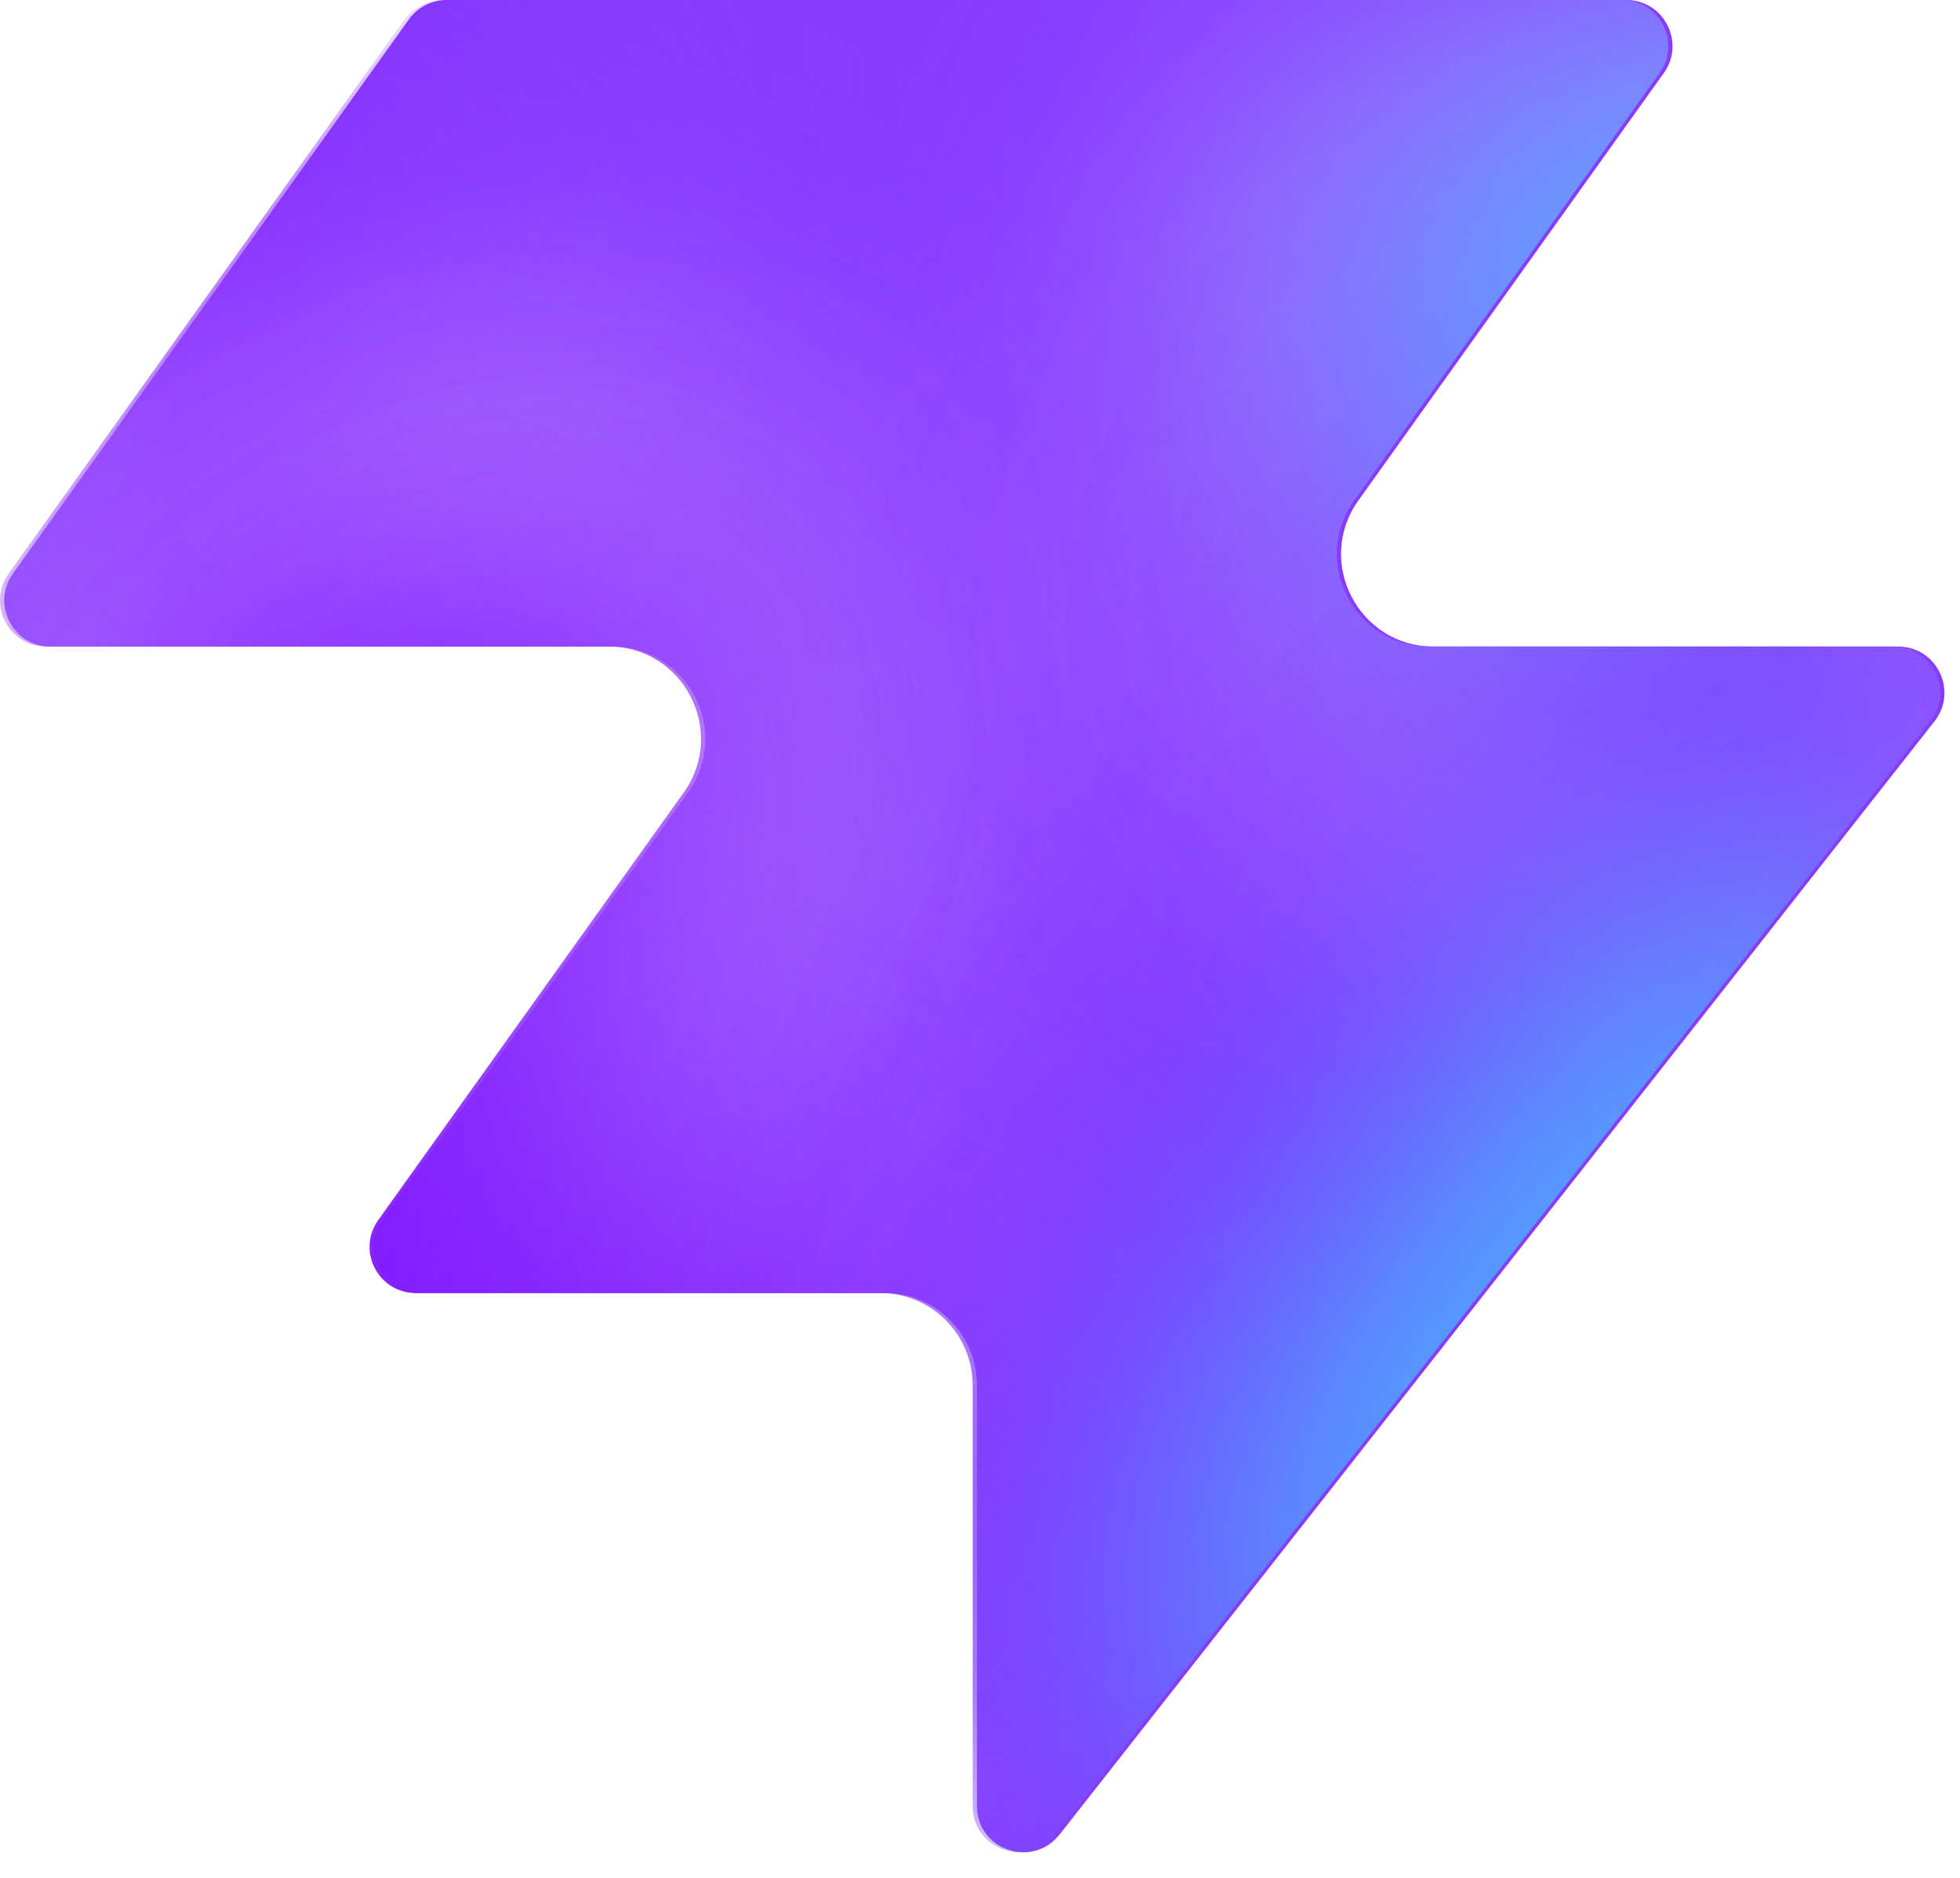
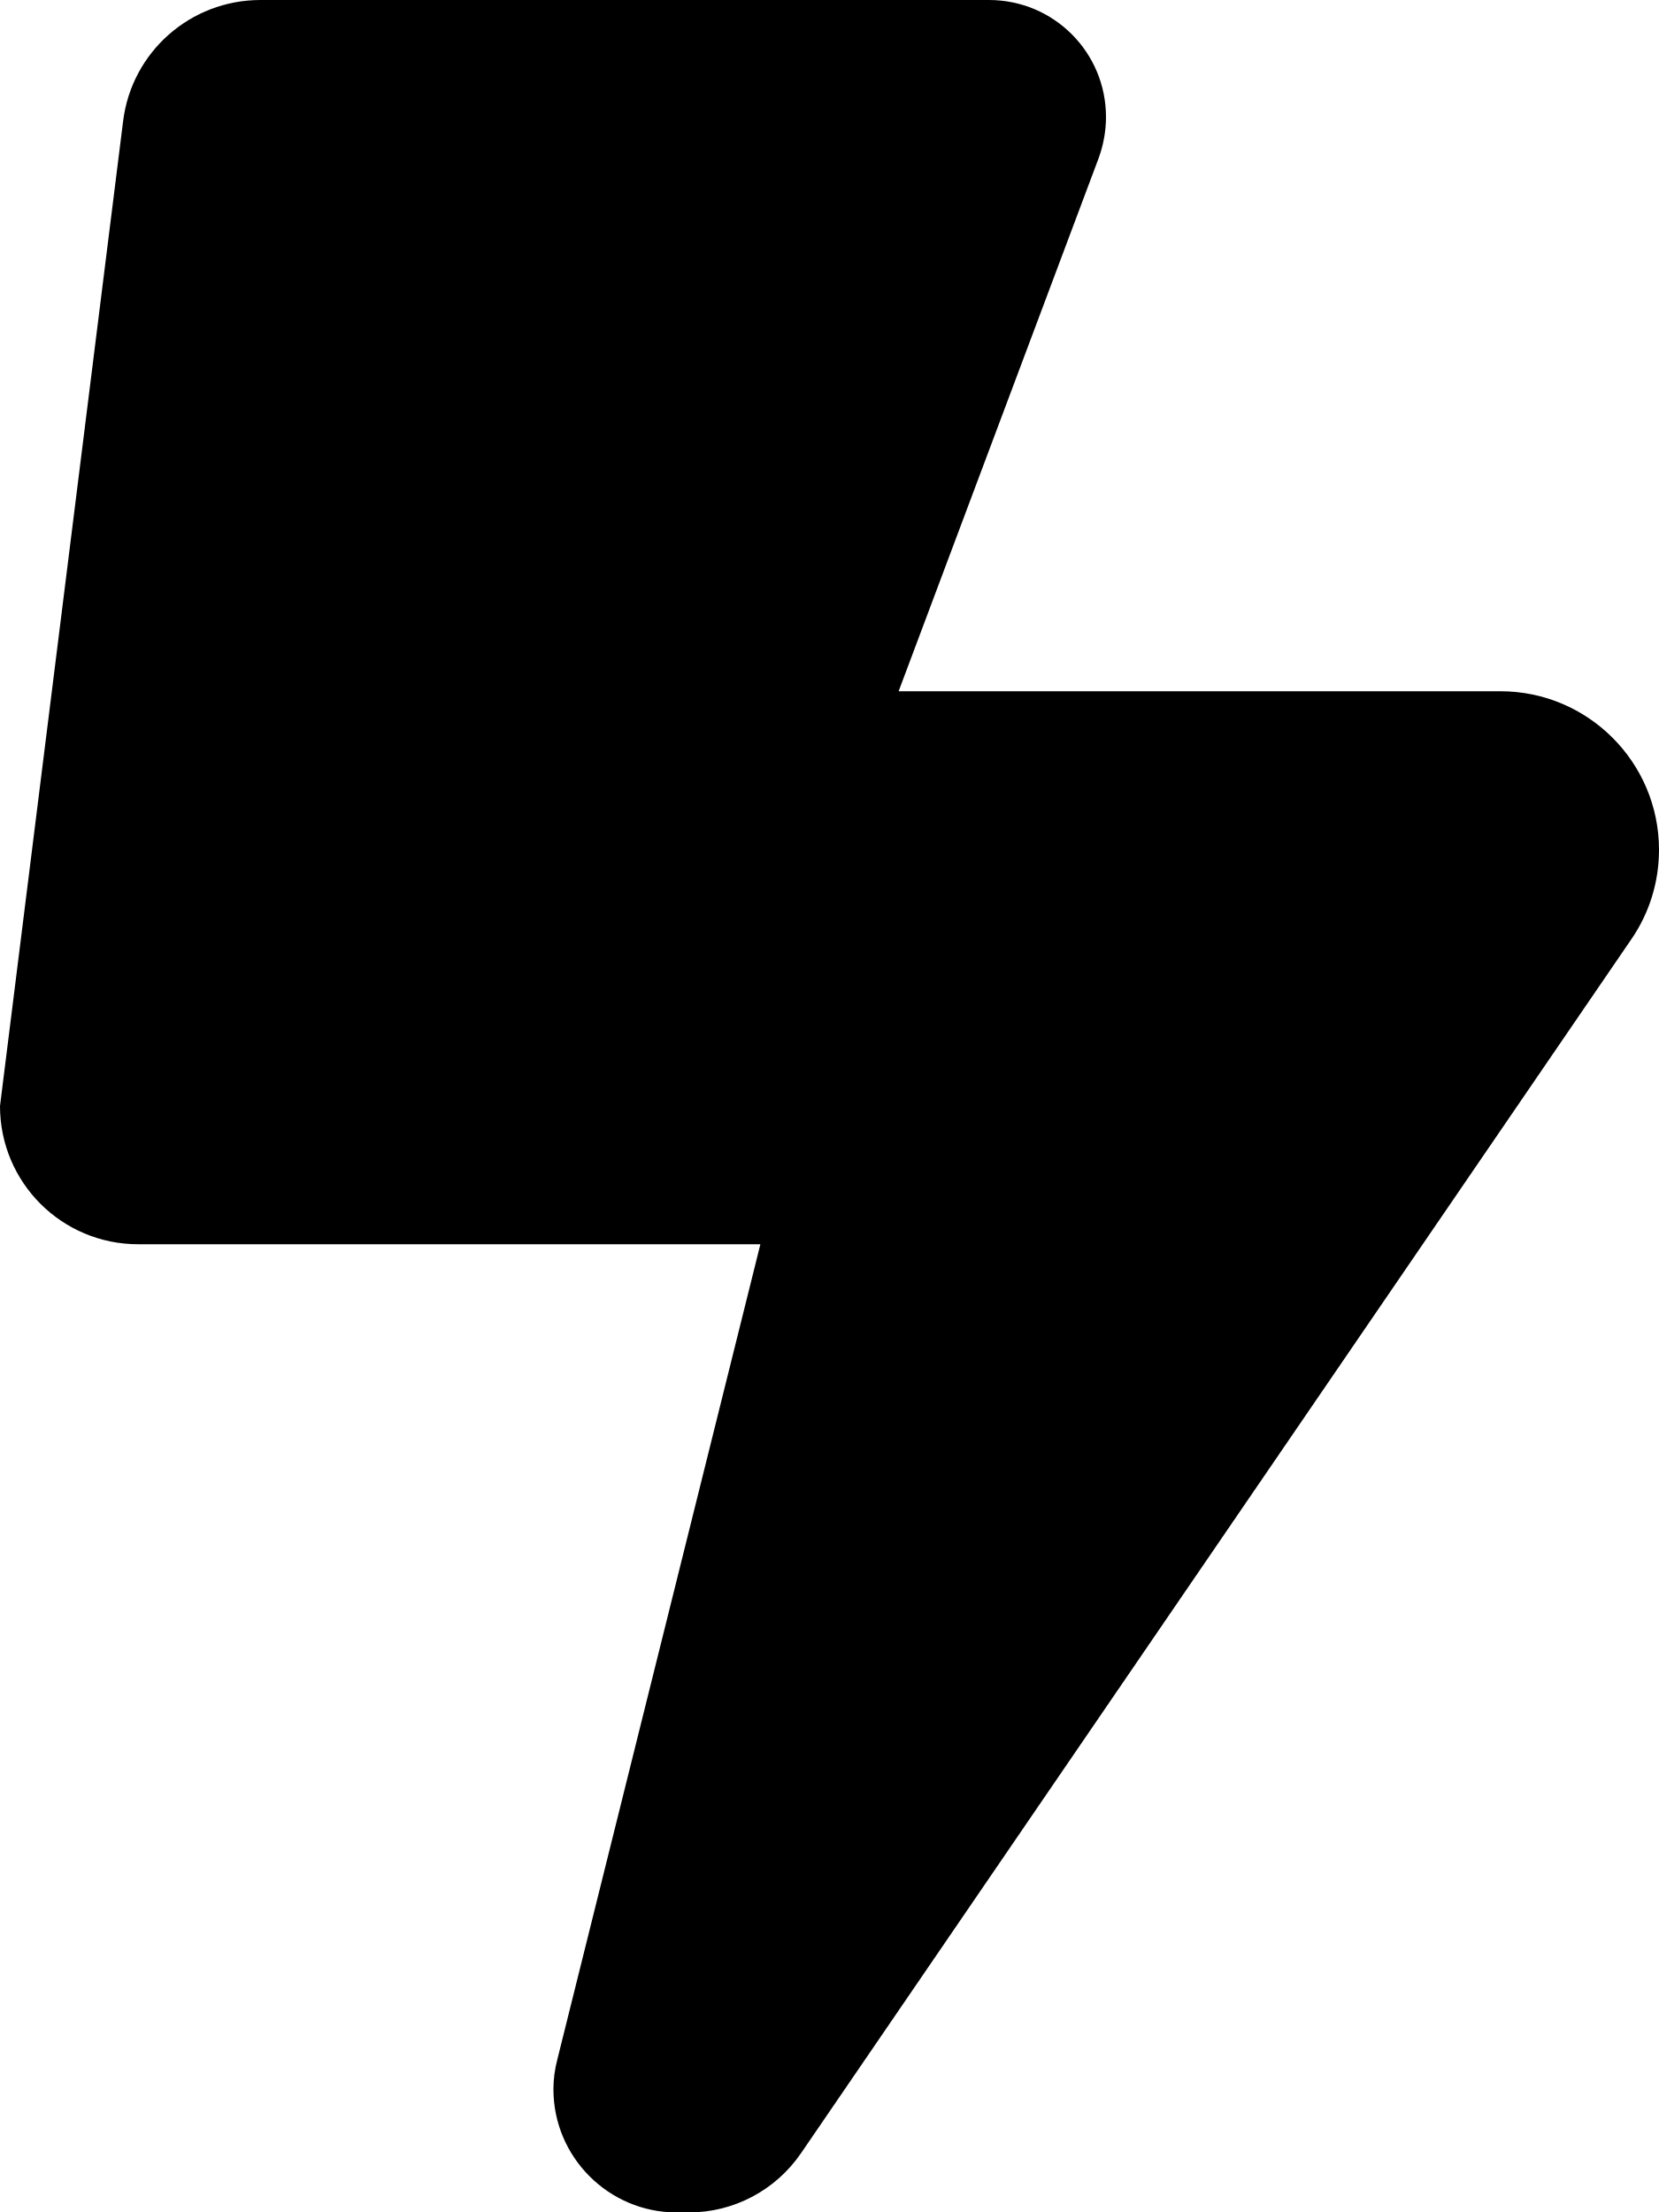
- <svg xmlns="http://www.w3.org/2000/svg" width="48" height="46" fill="none" viewBox="0 0 48 46">
-   <path fill="#863bff" d="M25.946 44.938c-.664.845-2.021.375-2.021-.698V33.937a2.26 2.26 0 0 0-2.262-2.262H10.287c-.92 0-1.456-1.04-.92-1.788l7.48-10.471c1.07-1.497 0-3.578-1.842-3.578H1.237c-.92 0-1.456-1.04-.92-1.788L10.013.474c.214-.297.556-.474.92-.474h28.894c.92 0 1.456 1.04.92 1.788l-7.48 10.471c-1.07 1.498 0 3.579 1.842 3.579h11.377c.943 0 1.473 1.088.89 1.83L25.947 44.94z" style="fill:#863bff;fill:color(display-p3 .525 .23 1);fill-opacity:1" />
-   <mask id="a" width="48" height="46" x="0" y="0" maskUnits="userSpaceOnUse" style="mask-type:alpha">
-     <path fill="#000" d="M25.842 44.938c-.664.844-2.021.375-2.021-.698V33.937a2.26 2.26 0 0 0-2.262-2.262H10.183c-.92 0-1.456-1.04-.92-1.788l7.48-10.471c1.07-1.498 0-3.579-1.842-3.579H1.133c-.92 0-1.456-1.04-.92-1.787L9.91.473c.214-.297.556-.474.92-.474h28.894c.92 0 1.456 1.04.92 1.788l-7.48 10.471c-1.07 1.498 0 3.578 1.842 3.578h11.377c.943 0 1.473 1.088.89 1.832L25.843 44.94z" style="fill:#000;fill-opacity:1" />
-   </mask>
-   <g mask="url(#a)">
-     <g filter="url(#b)">
-       <ellipse cx="5.508" cy="14.704" fill="#ede6ff" rx="5.508" ry="14.704" style="fill:#ede6ff;fill:color(display-p3 .927 .903 1);fill-opacity:1" transform="matrix(.00324 1 1 -.00324 -4.47 31.516)" />
-     </g>
-     <g filter="url(#c)">
-       <ellipse cx="10.399" cy="29.851" fill="#ede6ff" rx="10.399" ry="29.851" style="fill:#ede6ff;fill:color(display-p3 .927 .903 1);fill-opacity:1" transform="matrix(.00324 1 1 -.00324 -39.328 7.883)" />
-     </g>
-     <g filter="url(#d)">
-       <ellipse cx="5.508" cy="30.487" fill="#7e14ff" rx="5.508" ry="30.487" style="fill:#7e14ff;fill:color(display-p3 .492 .077 1);fill-opacity:1" transform="rotate(89.814 -25.913 -14.639)scale(1 -1)" />
-     </g>
-     <g filter="url(#e)">
-       <ellipse cx="5.508" cy="30.599" fill="#7e14ff" rx="5.508" ry="30.599" style="fill:#7e14ff;fill:color(display-p3 .492 .077 1);fill-opacity:1" transform="rotate(89.814 -32.644 -3.334)scale(1 -1)" />
-     </g>
-     <g filter="url(#f)">
-       <ellipse cx="5.508" cy="30.599" fill="#7e14ff" rx="5.508" ry="30.599" style="fill:#7e14ff;fill:color(display-p3 .492 .077 1);fill-opacity:1" transform="matrix(.00324 1 1 -.00324 -34.34 30.47)" />
-     </g>
-     <g filter="url(#g)">
-       <ellipse cx="14.072" cy="22.078" fill="#ede6ff" rx="14.072" ry="22.078" style="fill:#ede6ff;fill:color(display-p3 .927 .903 1);fill-opacity:1" transform="rotate(93.35 24.506 48.493)scale(-1 1)" />
-     </g>
-     <g filter="url(#h)">
-       <ellipse cx="3.47" cy="21.501" fill="#7e14ff" rx="3.47" ry="21.501" style="fill:#7e14ff;fill:color(display-p3 .492 .077 1);fill-opacity:1" transform="rotate(89.009 28.708 47.59)scale(-1 1)" />
-     </g>
-     <g filter="url(#i)">
-       <ellipse cx="3.47" cy="21.501" fill="#7e14ff" rx="3.47" ry="21.501" style="fill:#7e14ff;fill:color(display-p3 .492 .077 1);fill-opacity:1" transform="rotate(89.009 28.708 47.59)scale(-1 1)" />
-     </g>
-     <g filter="url(#j)">
-       <ellipse cx=".387" cy="8.972" fill="#7e14ff" rx="4.407" ry="29.108" style="fill:#7e14ff;fill:color(display-p3 .492 .077 1);fill-opacity:1" transform="rotate(39.51 .387 8.972)" />
-     </g>
-     <g filter="url(#k)">
-       <ellipse cx="47.523" cy="-6.092" fill="#7e14ff" rx="4.407" ry="29.108" style="fill:#7e14ff;fill:color(display-p3 .492 .077 1);fill-opacity:1" transform="rotate(37.892 47.523 -6.092)" />
-     </g>
-     <g filter="url(#l)">
-       <ellipse cx="41.412" cy="6.333" fill="#47bfff" rx="5.971" ry="9.665" style="fill:#47bfff;fill:color(display-p3 .28 .748 1);fill-opacity:1" transform="rotate(37.892 41.412 6.333)" />
-     </g>
-     <g filter="url(#m)">
-       <ellipse cx="-1.879" cy="38.332" fill="#7e14ff" rx="4.407" ry="29.108" style="fill:#7e14ff;fill:color(display-p3 .492 .077 1);fill-opacity:1" transform="rotate(37.892 -1.88 38.332)" />
-     </g>
-     <g filter="url(#n)">
-       <ellipse cx="-1.879" cy="38.332" fill="#7e14ff" rx="4.407" ry="29.108" style="fill:#7e14ff;fill:color(display-p3 .492 .077 1);fill-opacity:1" transform="rotate(37.892 -1.88 38.332)" />
-     </g>
-     <g filter="url(#o)">
-       <ellipse cx="35.651" cy="29.907" fill="#7e14ff" rx="4.407" ry="29.108" style="fill:#7e14ff;fill:color(display-p3 .492 .077 1);fill-opacity:1" transform="rotate(37.892 35.651 29.907)" />
-     </g>
-     <g filter="url(#p)">
-       <ellipse cx="38.418" cy="32.4" fill="#47bfff" rx="5.971" ry="15.297" style="fill:#47bfff;fill:color(display-p3 .28 .748 1);fill-opacity:1" transform="rotate(37.892 38.418 32.4)" />
-     </g>
-   </g>
-   <defs>
-     <filter id="b" width="60.045" height="41.654" x="-19.77" y="16.149" color-interpolation-filters="sRGB" filterUnits="userSpaceOnUse">
-       <feFlood flood-opacity="0" result="BackgroundImageFix" />
-       <feBlend in="SourceGraphic" in2="BackgroundImageFix" result="shape" />
-       <feGaussianBlur result="effect1_foregroundBlur_2002_17158" stdDeviation="7.659" />
-     </filter>
-     <filter id="c" width="90.34" height="51.437" x="-54.613" y="-7.533" color-interpolation-filters="sRGB" filterUnits="userSpaceOnUse">
-       <feFlood flood-opacity="0" result="BackgroundImageFix" />
-       <feBlend in="SourceGraphic" in2="BackgroundImageFix" result="shape" />
-       <feGaussianBlur result="effect1_foregroundBlur_2002_17158" stdDeviation="7.659" />
-     </filter>
-     <filter id="d" width="79.355" height="29.4" x="-49.64" y="2.03" color-interpolation-filters="sRGB" filterUnits="userSpaceOnUse">
-       <feFlood flood-opacity="0" result="BackgroundImageFix" />
-       <feBlend in="SourceGraphic" in2="BackgroundImageFix" result="shape" />
-       <feGaussianBlur result="effect1_foregroundBlur_2002_17158" stdDeviation="4.596" />
-     </filter>
-     <filter id="e" width="79.579" height="29.4" x="-45.045" y="20.029" color-interpolation-filters="sRGB" filterUnits="userSpaceOnUse">
-       <feFlood flood-opacity="0" result="BackgroundImageFix" />
-       <feBlend in="SourceGraphic" in2="BackgroundImageFix" result="shape" />
-       <feGaussianBlur result="effect1_foregroundBlur_2002_17158" stdDeviation="4.596" />
-     </filter>
-     <filter id="f" width="79.579" height="29.4" x="-43.513" y="21.178" color-interpolation-filters="sRGB" filterUnits="userSpaceOnUse">
-       <feFlood flood-opacity="0" result="BackgroundImageFix" />
-       <feBlend in="SourceGraphic" in2="BackgroundImageFix" result="shape" />
-       <feGaussianBlur result="effect1_foregroundBlur_2002_17158" stdDeviation="4.596" />
-     </filter>
-     <filter id="g" width="74.749" height="58.852" x="15.756" y="-17.901" color-interpolation-filters="sRGB" filterUnits="userSpaceOnUse">
-       <feFlood flood-opacity="0" result="BackgroundImageFix" />
-       <feBlend in="SourceGraphic" in2="BackgroundImageFix" result="shape" />
-       <feGaussianBlur result="effect1_foregroundBlur_2002_17158" stdDeviation="7.659" />
-     </filter>
-     <filter id="h" width="61.377" height="25.362" x="23.548" y="2.284" color-interpolation-filters="sRGB" filterUnits="userSpaceOnUse">
-       <feFlood flood-opacity="0" result="BackgroundImageFix" />
-       <feBlend in="SourceGraphic" in2="BackgroundImageFix" result="shape" />
-       <feGaussianBlur result="effect1_foregroundBlur_2002_17158" stdDeviation="4.596" />
-     </filter>
-     <filter id="i" width="61.377" height="25.362" x="23.548" y="2.284" color-interpolation-filters="sRGB" filterUnits="userSpaceOnUse">
-       <feFlood flood-opacity="0" result="BackgroundImageFix" />
-       <feBlend in="SourceGraphic" in2="BackgroundImageFix" result="shape" />
-       <feGaussianBlur result="effect1_foregroundBlur_2002_17158" stdDeviation="4.596" />
-     </filter>
-     <filter id="j" width="56.045" height="63.649" x="-27.636" y="-22.853" color-interpolation-filters="sRGB" filterUnits="userSpaceOnUse">
-       <feFlood flood-opacity="0" result="BackgroundImageFix" />
-       <feBlend in="SourceGraphic" in2="BackgroundImageFix" result="shape" />
-       <feGaussianBlur result="effect1_foregroundBlur_2002_17158" stdDeviation="4.596" />
-     </filter>
-     <filter id="k" width="54.814" height="64.646" x="20.116" y="-38.415" color-interpolation-filters="sRGB" filterUnits="userSpaceOnUse">
-       <feFlood flood-opacity="0" result="BackgroundImageFix" />
-       <feBlend in="SourceGraphic" in2="BackgroundImageFix" result="shape" />
-       <feGaussianBlur result="effect1_foregroundBlur_2002_17158" stdDeviation="4.596" />
-     </filter>
-     <filter id="l" width="33.541" height="35.313" x="24.641" y="-11.323" color-interpolation-filters="sRGB" filterUnits="userSpaceOnUse">
-       <feFlood flood-opacity="0" result="BackgroundImageFix" />
-       <feBlend in="SourceGraphic" in2="BackgroundImageFix" result="shape" />
-       <feGaussianBlur result="effect1_foregroundBlur_2002_17158" stdDeviation="4.596" />
-     </filter>
-     <filter id="m" width="54.814" height="64.646" x="-29.286" y="6.009" color-interpolation-filters="sRGB" filterUnits="userSpaceOnUse">
-       <feFlood flood-opacity="0" result="BackgroundImageFix" />
-       <feBlend in="SourceGraphic" in2="BackgroundImageFix" result="shape" />
-       <feGaussianBlur result="effect1_foregroundBlur_2002_17158" stdDeviation="4.596" />
-     </filter>
-     <filter id="n" width="54.814" height="64.646" x="-29.286" y="6.009" color-interpolation-filters="sRGB" filterUnits="userSpaceOnUse">
-       <feFlood flood-opacity="0" result="BackgroundImageFix" />
-       <feBlend in="SourceGraphic" in2="BackgroundImageFix" result="shape" />
-       <feGaussianBlur result="effect1_foregroundBlur_2002_17158" stdDeviation="4.596" />
-     </filter>
-     <filter id="o" width="54.814" height="64.646" x="8.244" y="-2.416" color-interpolation-filters="sRGB" filterUnits="userSpaceOnUse">
-       <feFlood flood-opacity="0" result="BackgroundImageFix" />
-       <feBlend in="SourceGraphic" in2="BackgroundImageFix" result="shape" />
-       <feGaussianBlur result="effect1_foregroundBlur_2002_17158" stdDeviation="4.596" />
-     </filter>
-     <filter id="p" width="39.409" height="43.623" x="18.713" y="10.588" color-interpolation-filters="sRGB" filterUnits="userSpaceOnUse">
-       <feFlood flood-opacity="0" result="BackgroundImageFix" />
-       <feBlend in="SourceGraphic" in2="BackgroundImageFix" result="shape" />
-       <feGaussianBlur result="effect1_foregroundBlur_2002_17158" stdDeviation="4.596" />
-     </filter>
-   </defs>
+ <svg xmlns="http://www.w3.org/2000/svg" viewBox="0 0 384 512">
+   <path d="M0 256L28.5 28c2-16 15.6-28 31.8-28L228.9 0c15 0 27.1 12.1 27.1 27.1 0 3.2-.6 6.5-1.7 9.5L208 160 347.3 160c20.2 0 36.7 16.4 36.7 36.7 0 7.4-2.2 14.6-6.4 20.7l-192.2 281c-5.9 8.6-15.6 13.7-25.9 13.7l-2.9 0c-15.7 0-28.5-12.8-28.5-28.5 0-2.3 .3-4.6 .9-6.9L176 288 32 288c-17.7 0-32-14.3-32-32z" />
</svg>
